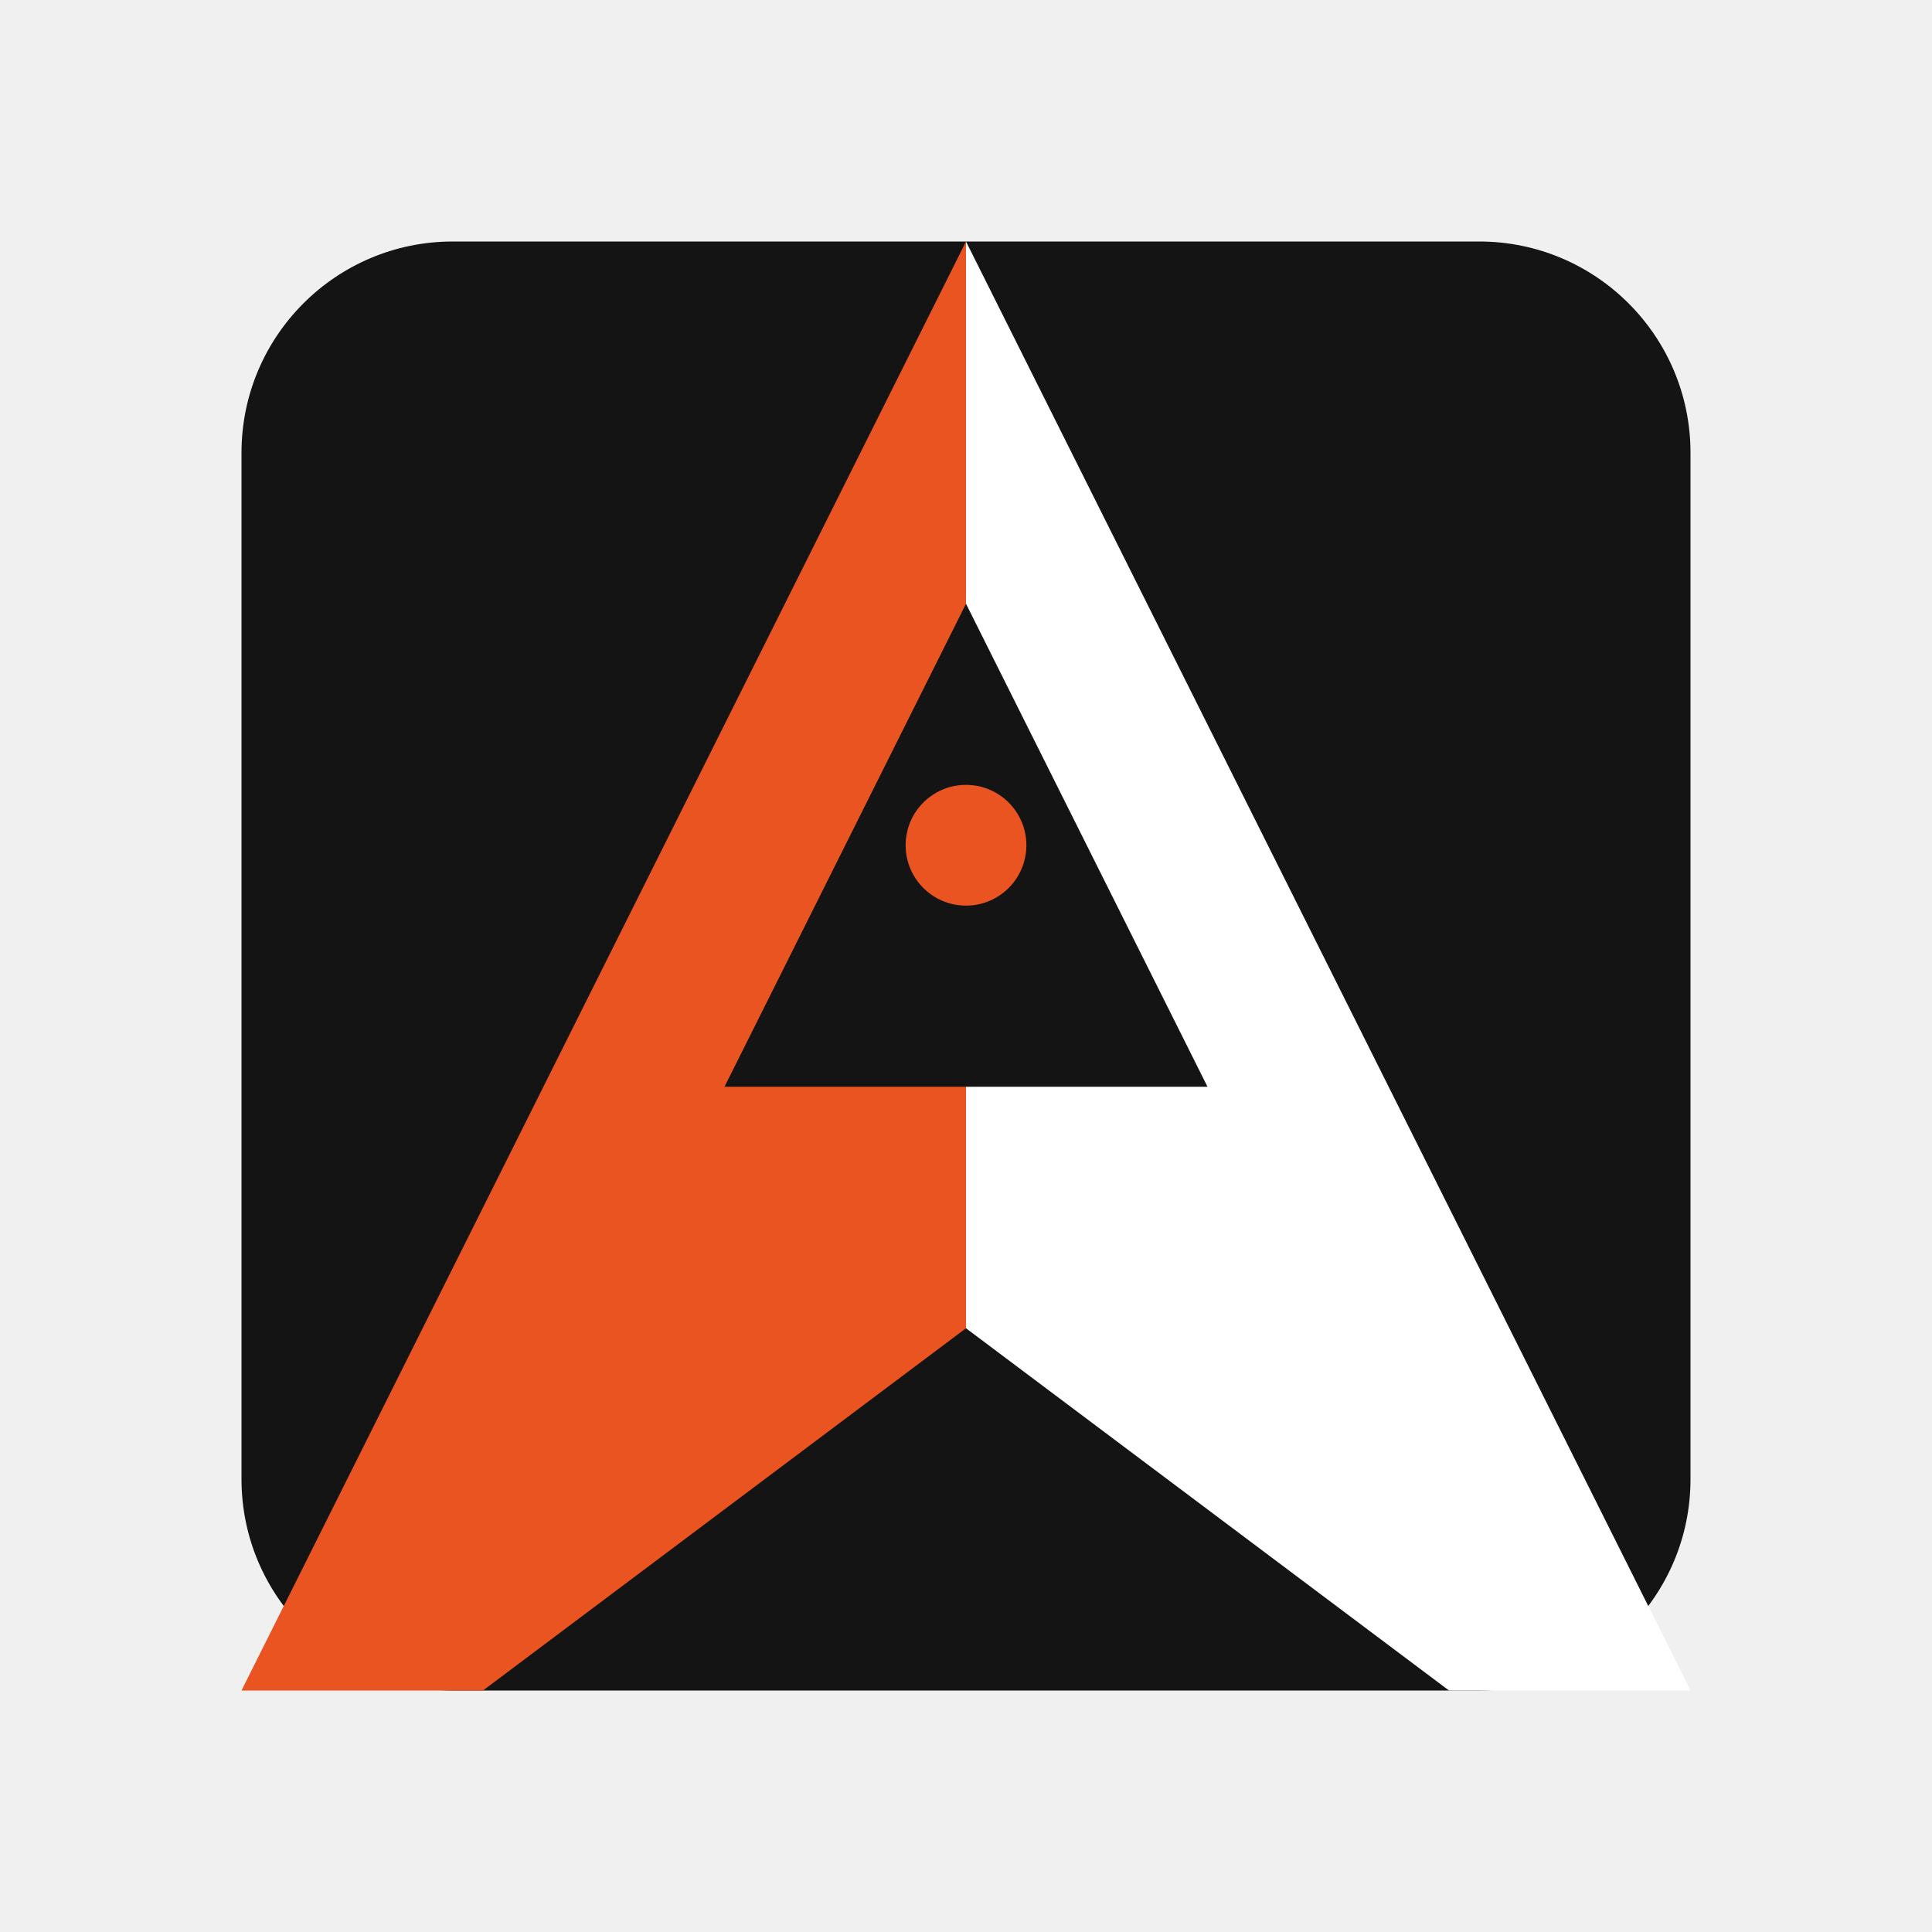
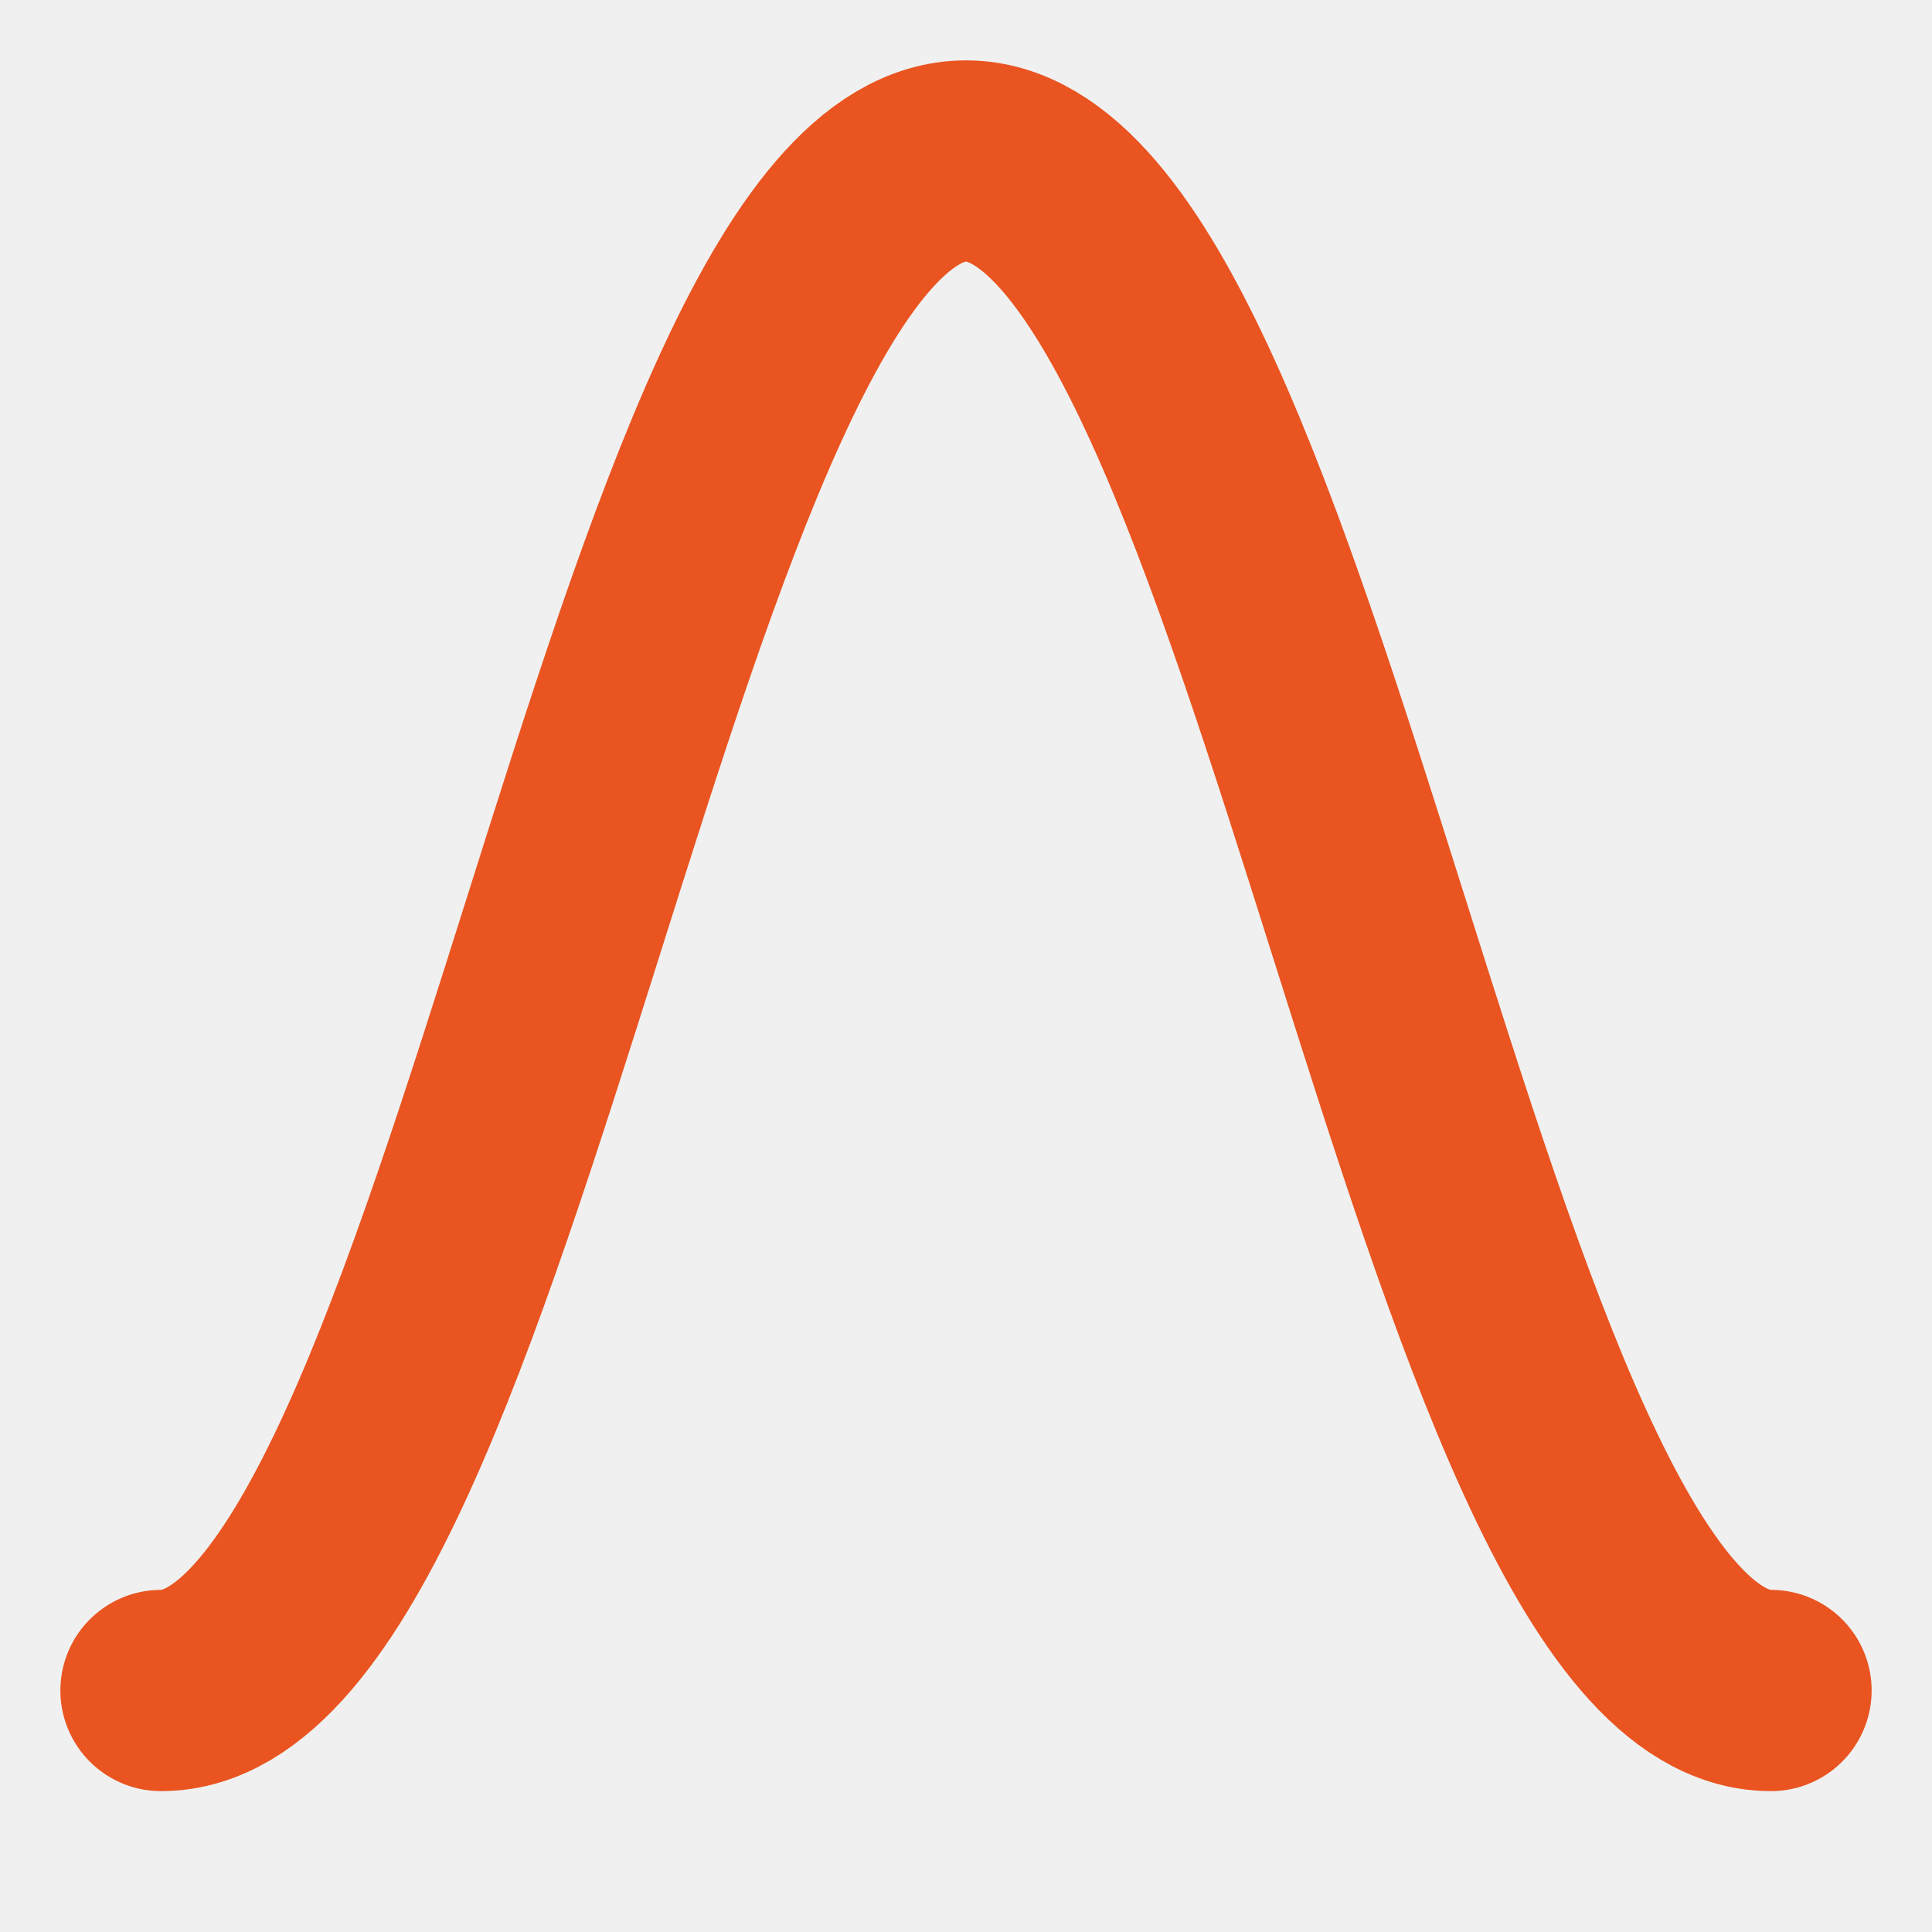
- <svg xmlns="http://www.w3.org/2000/svg" viewBox="0 0 128 128" width="128" height="128">
-   <rect x="16" y="16" width="96" height="96" rx="14" ry="14" fill="#141414" />
-   <path d="M64 16 L16 112 L32 112 L64 88 L64 72 L48 72 L64 40 Z" fill="#E95420" />
-   <path d="M64 16 L112 112 L96 112 L64 88 L64 72 L80 72 L64 40 Z" fill="#FFFFFF" />
-   <circle cx="64" cy="56" r="4" fill="#E95420" />
+ <svg xmlns="http://www.w3.org/2000/svg" width="32" height="32" viewBox="0 0 24 24" fill="none">
+   <path d="M 2 21 C 6 21, 8 2, 12 2 C 16 2, 18 21, 22 21" stroke="#E95420" stroke-width="2.5" stroke-linecap="round" fill="none" />
</svg>
